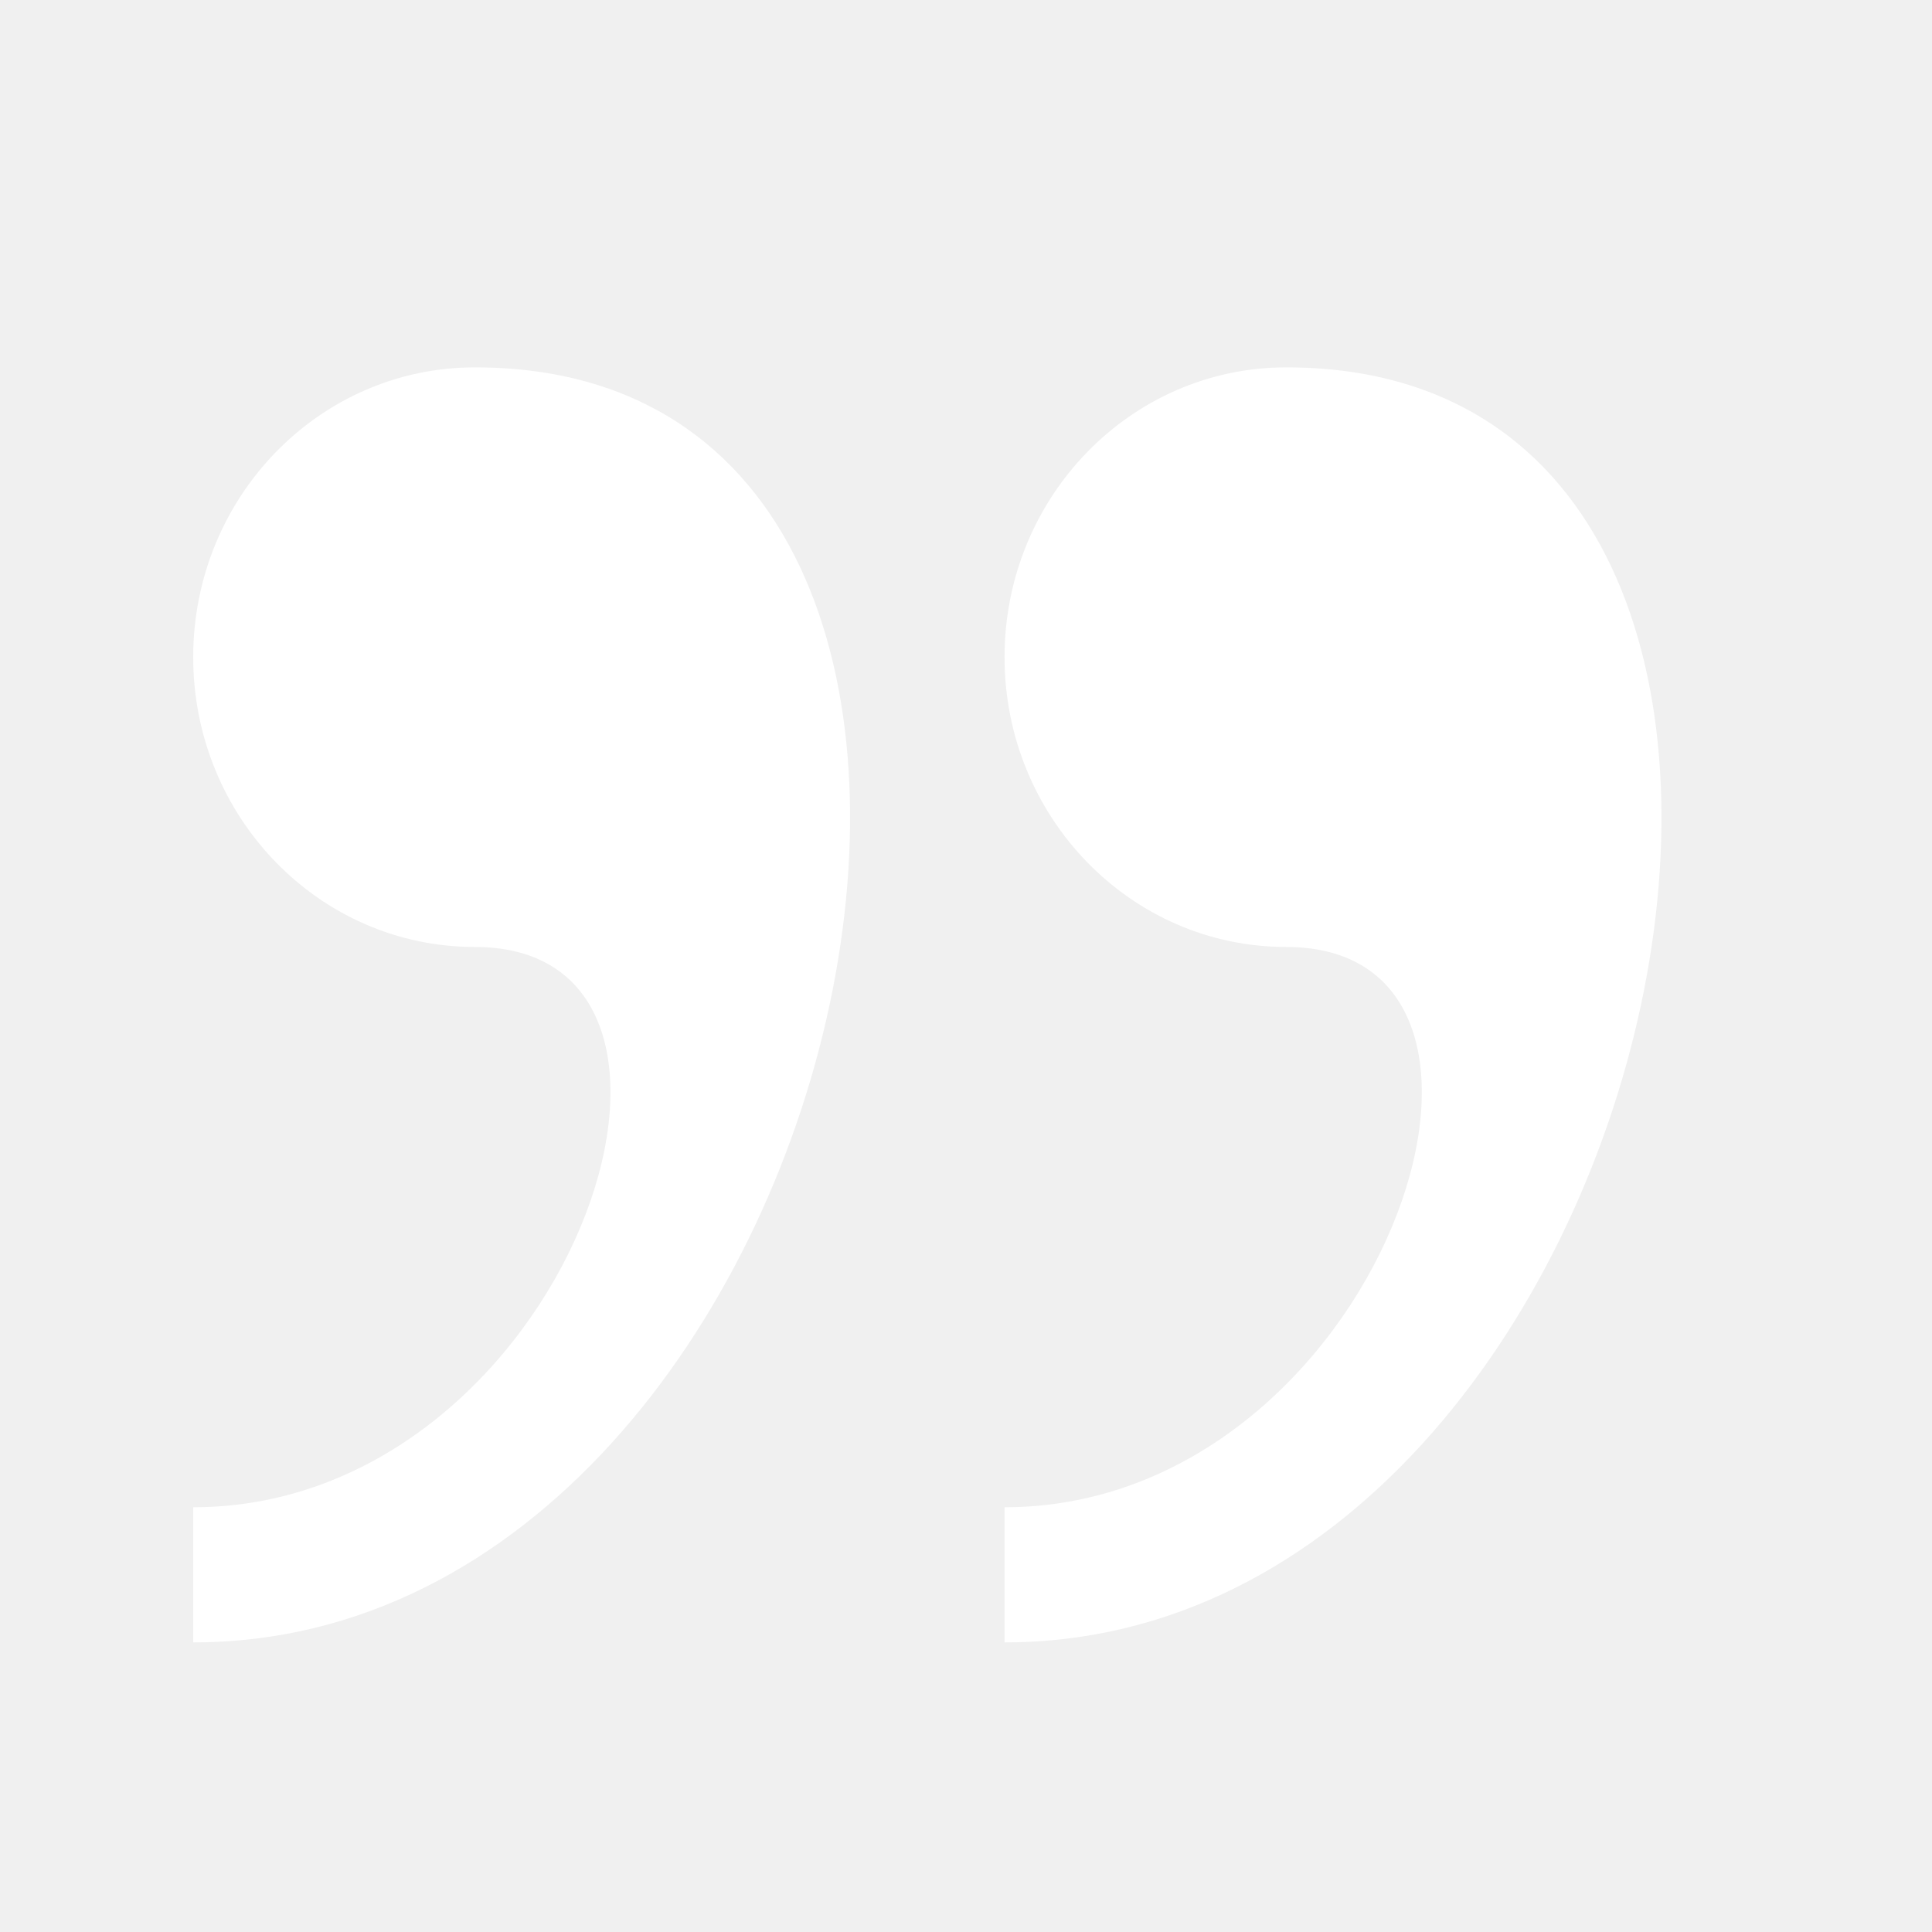
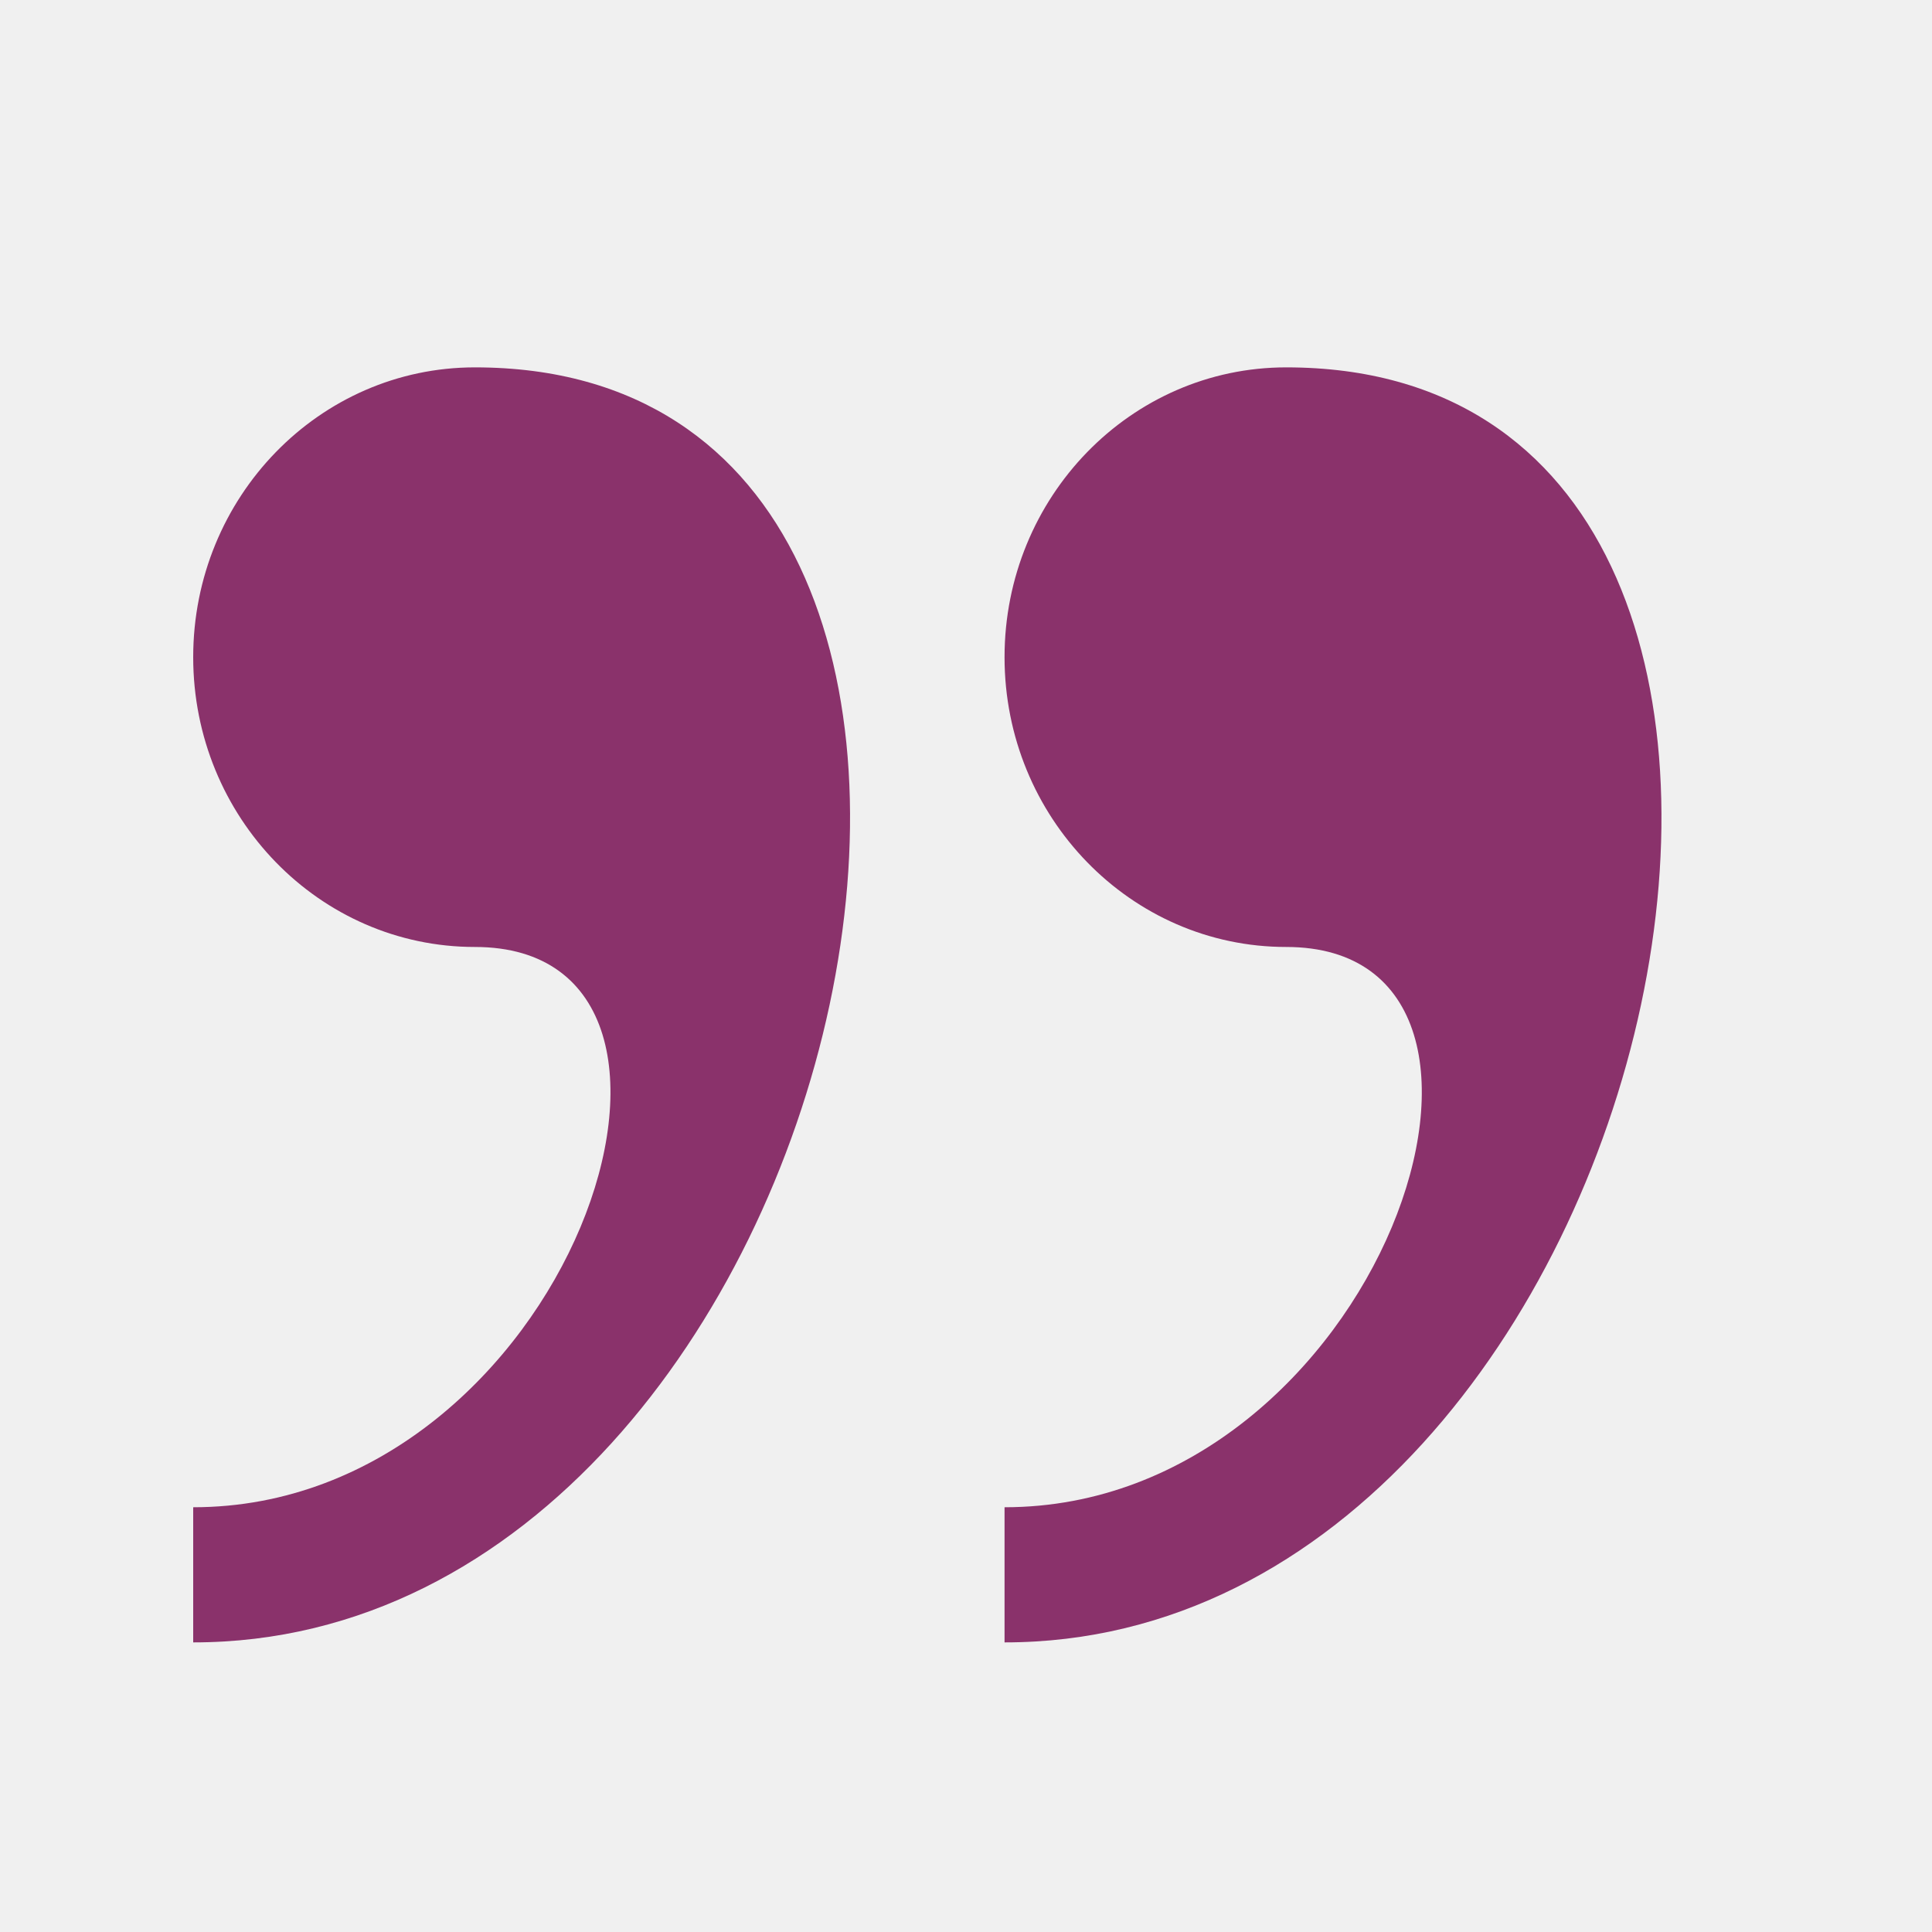
<svg xmlns="http://www.w3.org/2000/svg" version="1.1" width="20" height="20" viewBox="0 0 20 20">
  <g id="icomoon-ignore">
</g>
-   <path d="M4.916 3.803c-1.61 0-2.916 1.343-2.916 3s1.306 3 2.916 3c2.915 0 0.972 5.8-2.916 5.8v1.399c6.938 0 9.657-13.199 2.916-13.199zM13.315 3.803c-1.61 0-2.916 1.343-2.916 3s1.306 3 2.916 3c2.915 0 0.972 5.8-2.916 5.8v1.399c6.939 0 9.658-13.199 2.916-13.199z" fill="#ffffff" />
+   <path d="M4.916 3.803c-1.61 0-2.916 1.343-2.916 3s1.306 3 2.916 3c2.915 0 0.972 5.8-2.916 5.8v1.399c6.938 0 9.657-13.199 2.916-13.199zM13.315 3.803c-1.61 0-2.916 1.343-2.916 3s1.306 3 2.916 3c2.915 0 0.972 5.8-2.916 5.8v1.399c6.939 0 9.658-13.199 2.916-13.199z" fill="#8A326B" />
</svg>
